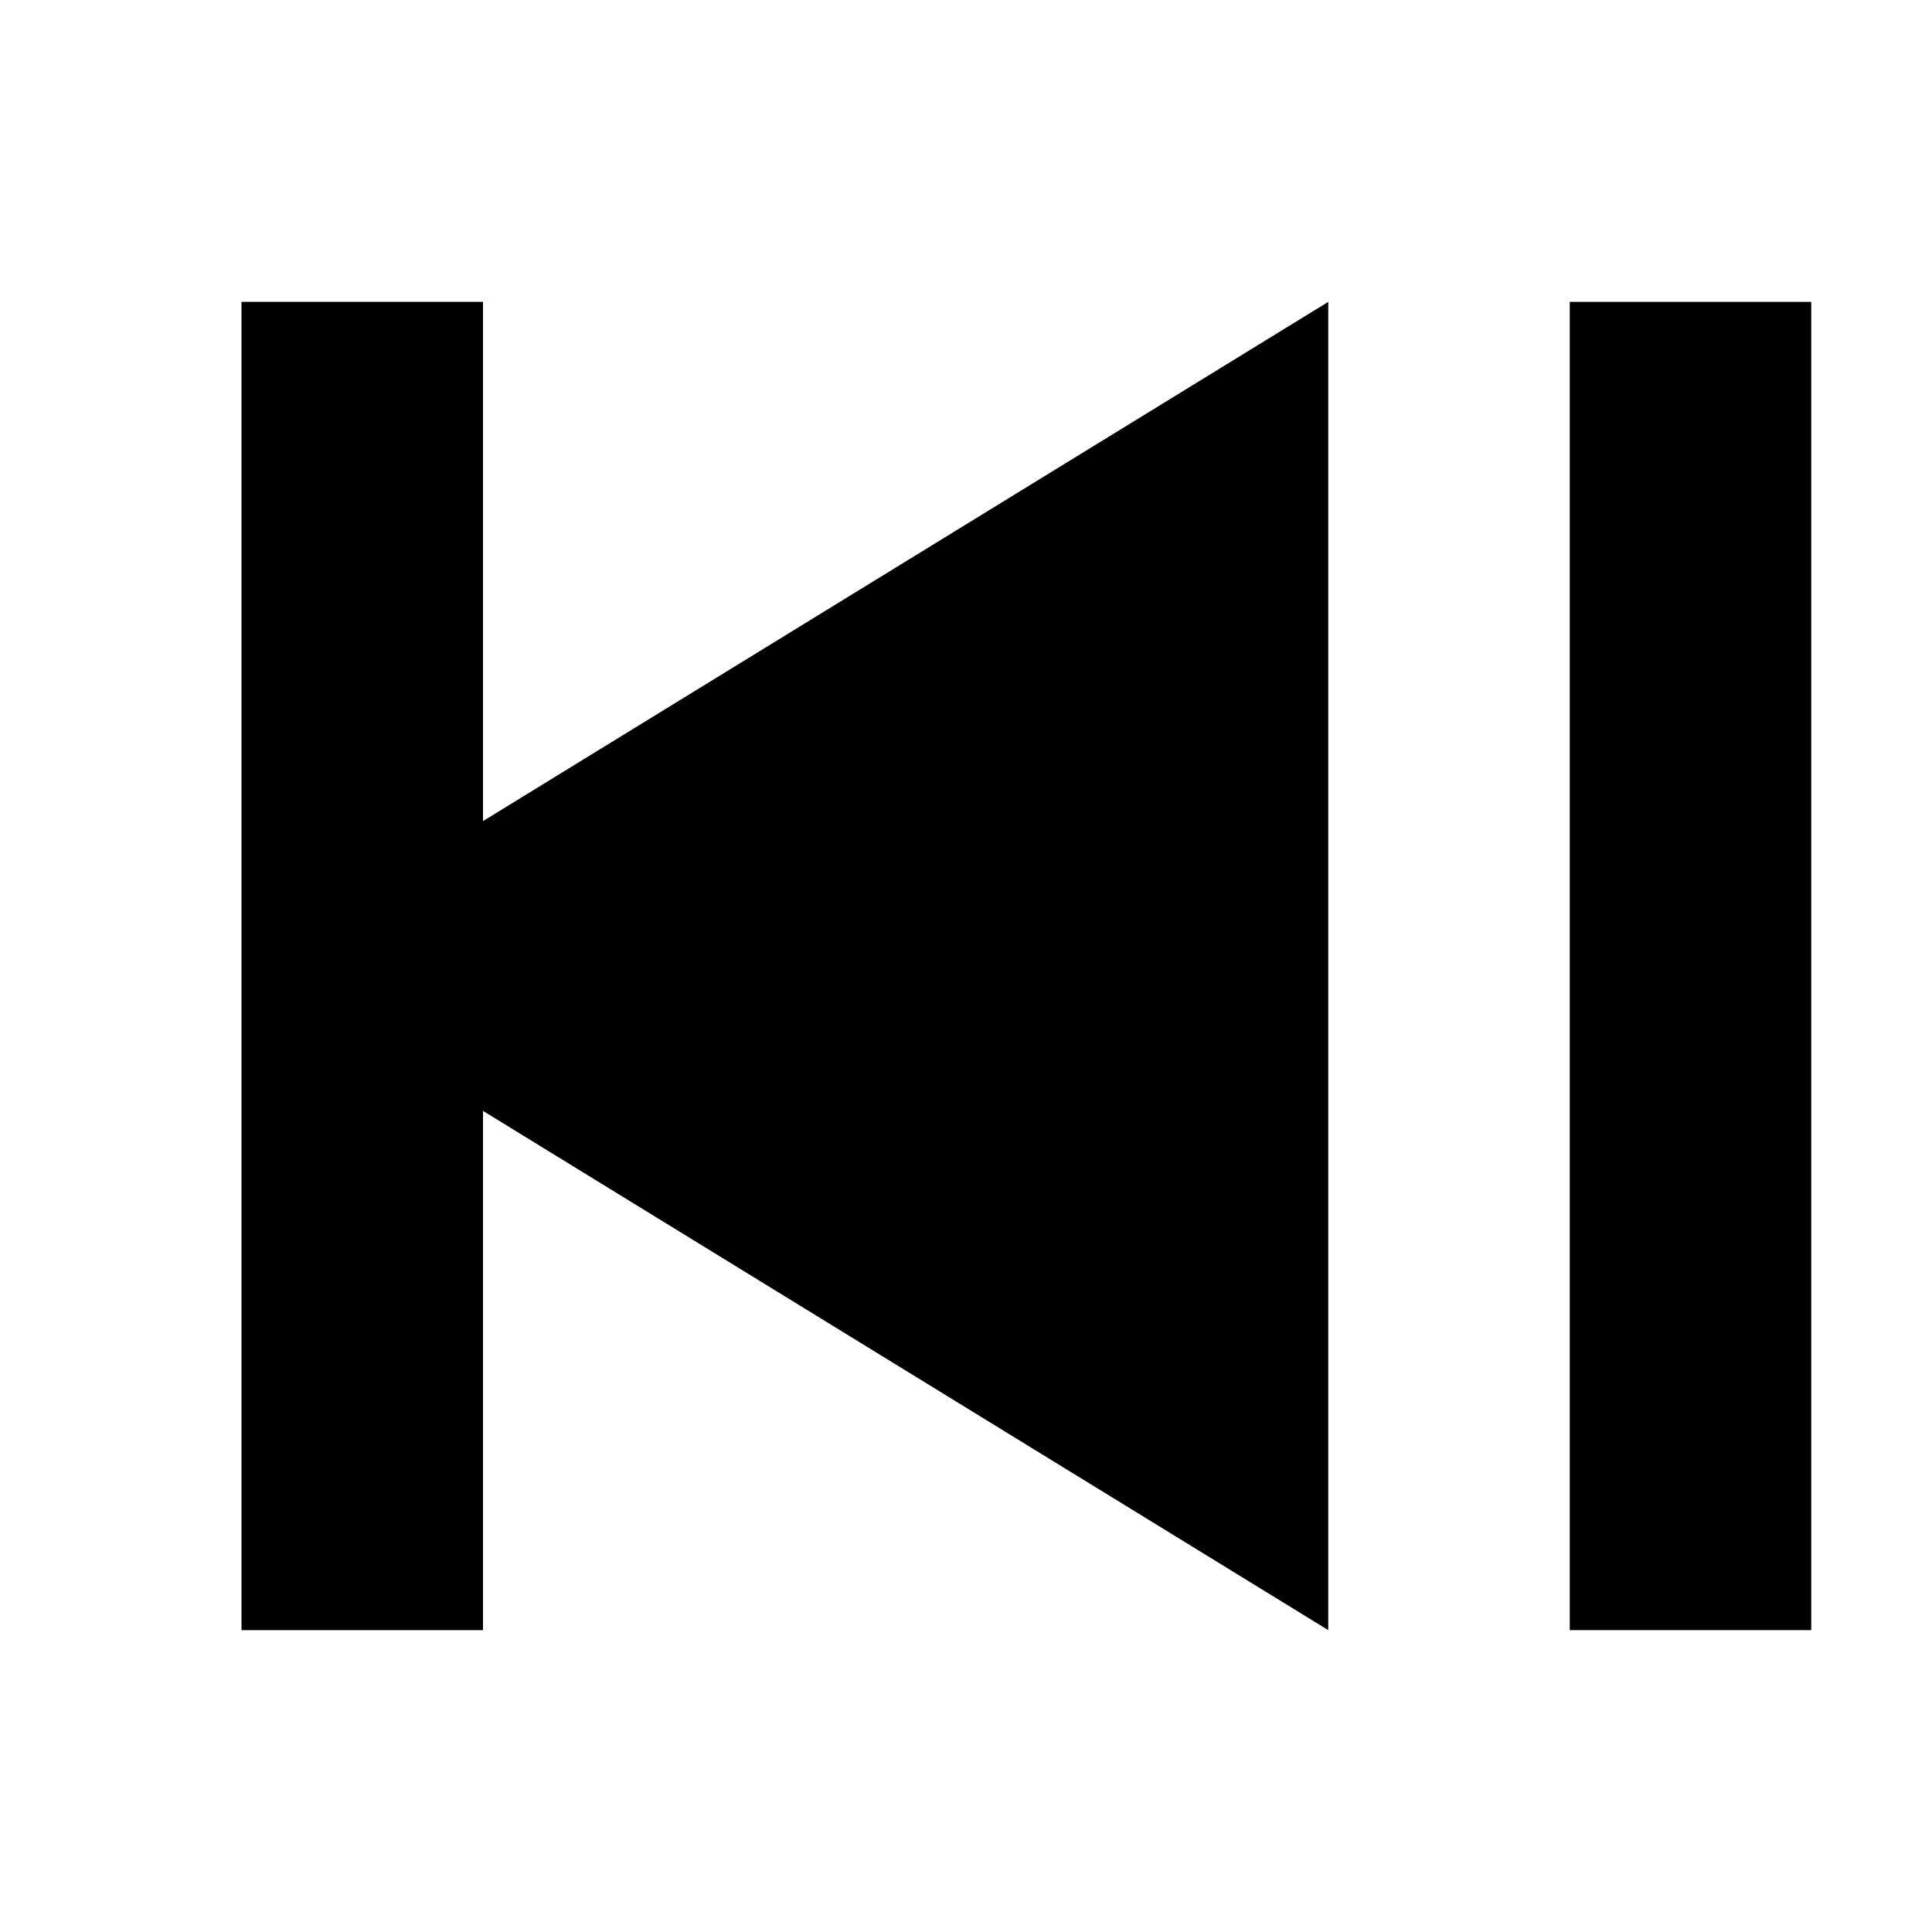
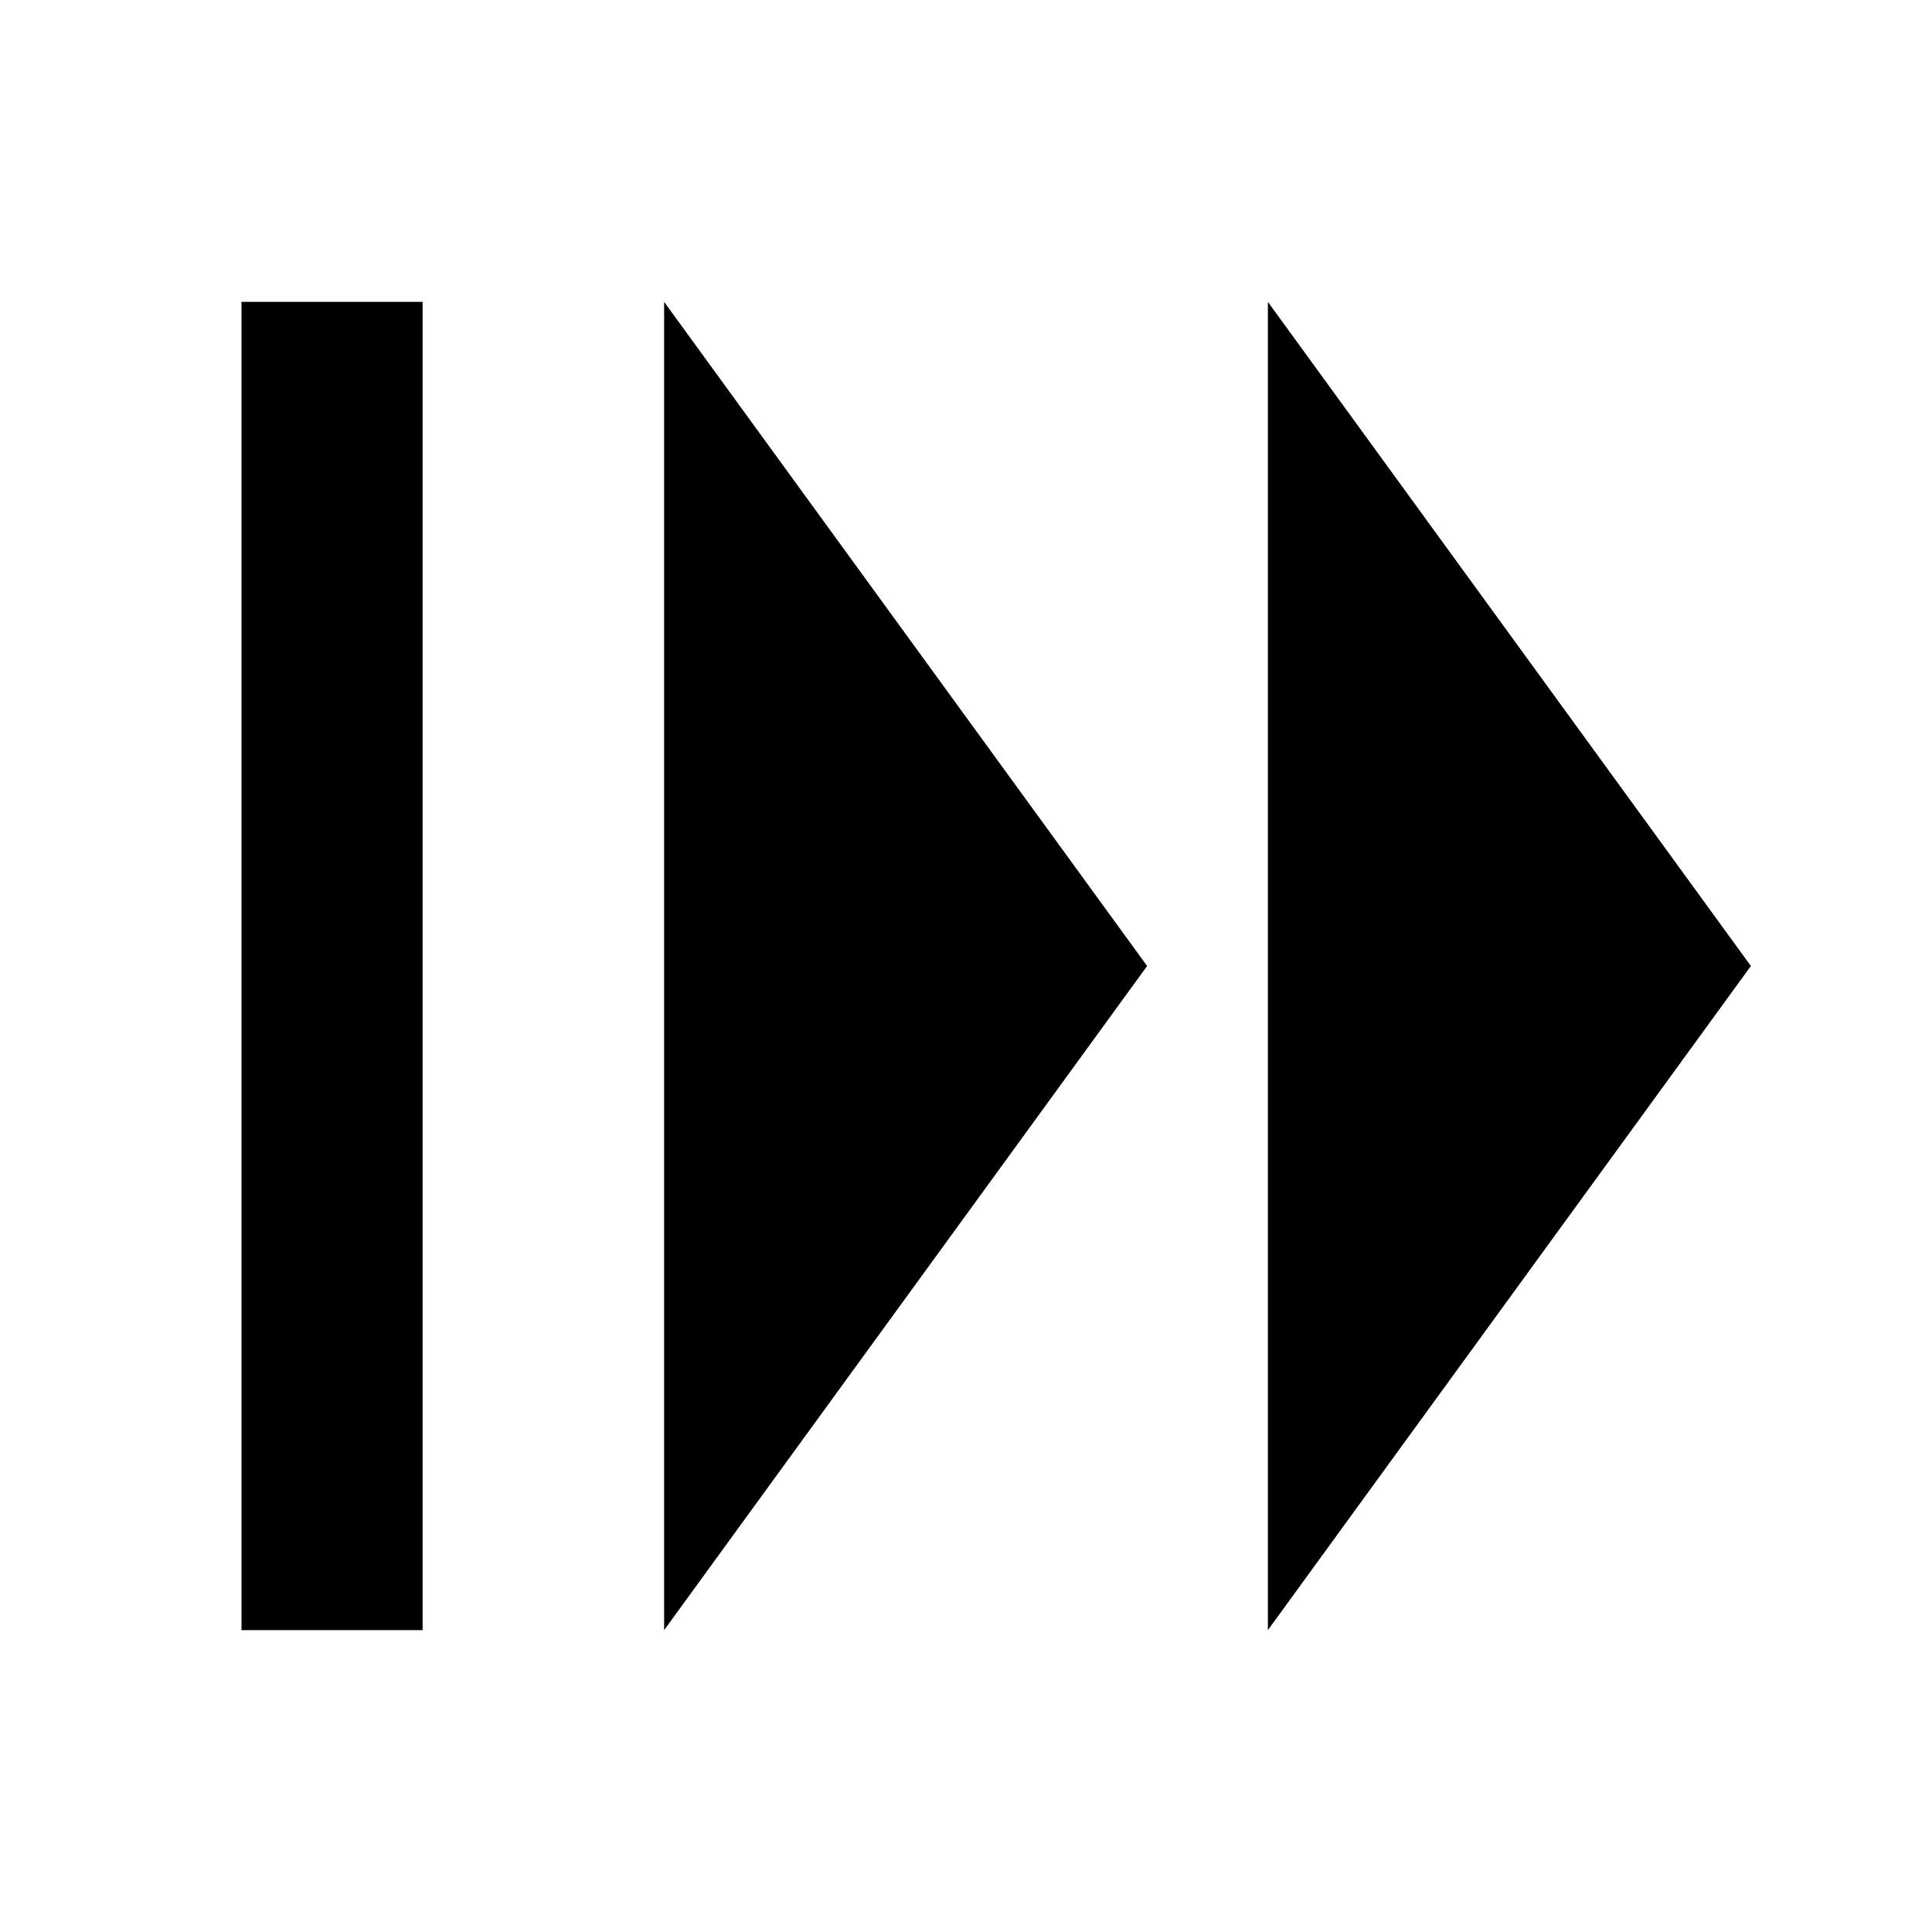
<svg xmlns="http://www.w3.org/2000/svg" width="800px" height="800px" viewBox="0 0 16 16" fill="none">
-   <path d="M2 2.5V13.5H4V9.2L11 13.5V2.5L4 6.8V2.5H2Z" fill="#000000" />
-   <path d="M13 2.5V13.5H15V2.5H13Z" fill="#000000" />
+   <path d="M2 2.5V13.5H3.5V2.5H2Z" fill="#000000" />
+   <path d="M5.5 2.5L9.5 8L5.5 13.5V2.5Z" fill="#000000" />
+   <path d="M10.5 2.5L14.5 8L10.5 13.5V2.5Z" fill="#000000" />
</svg>
